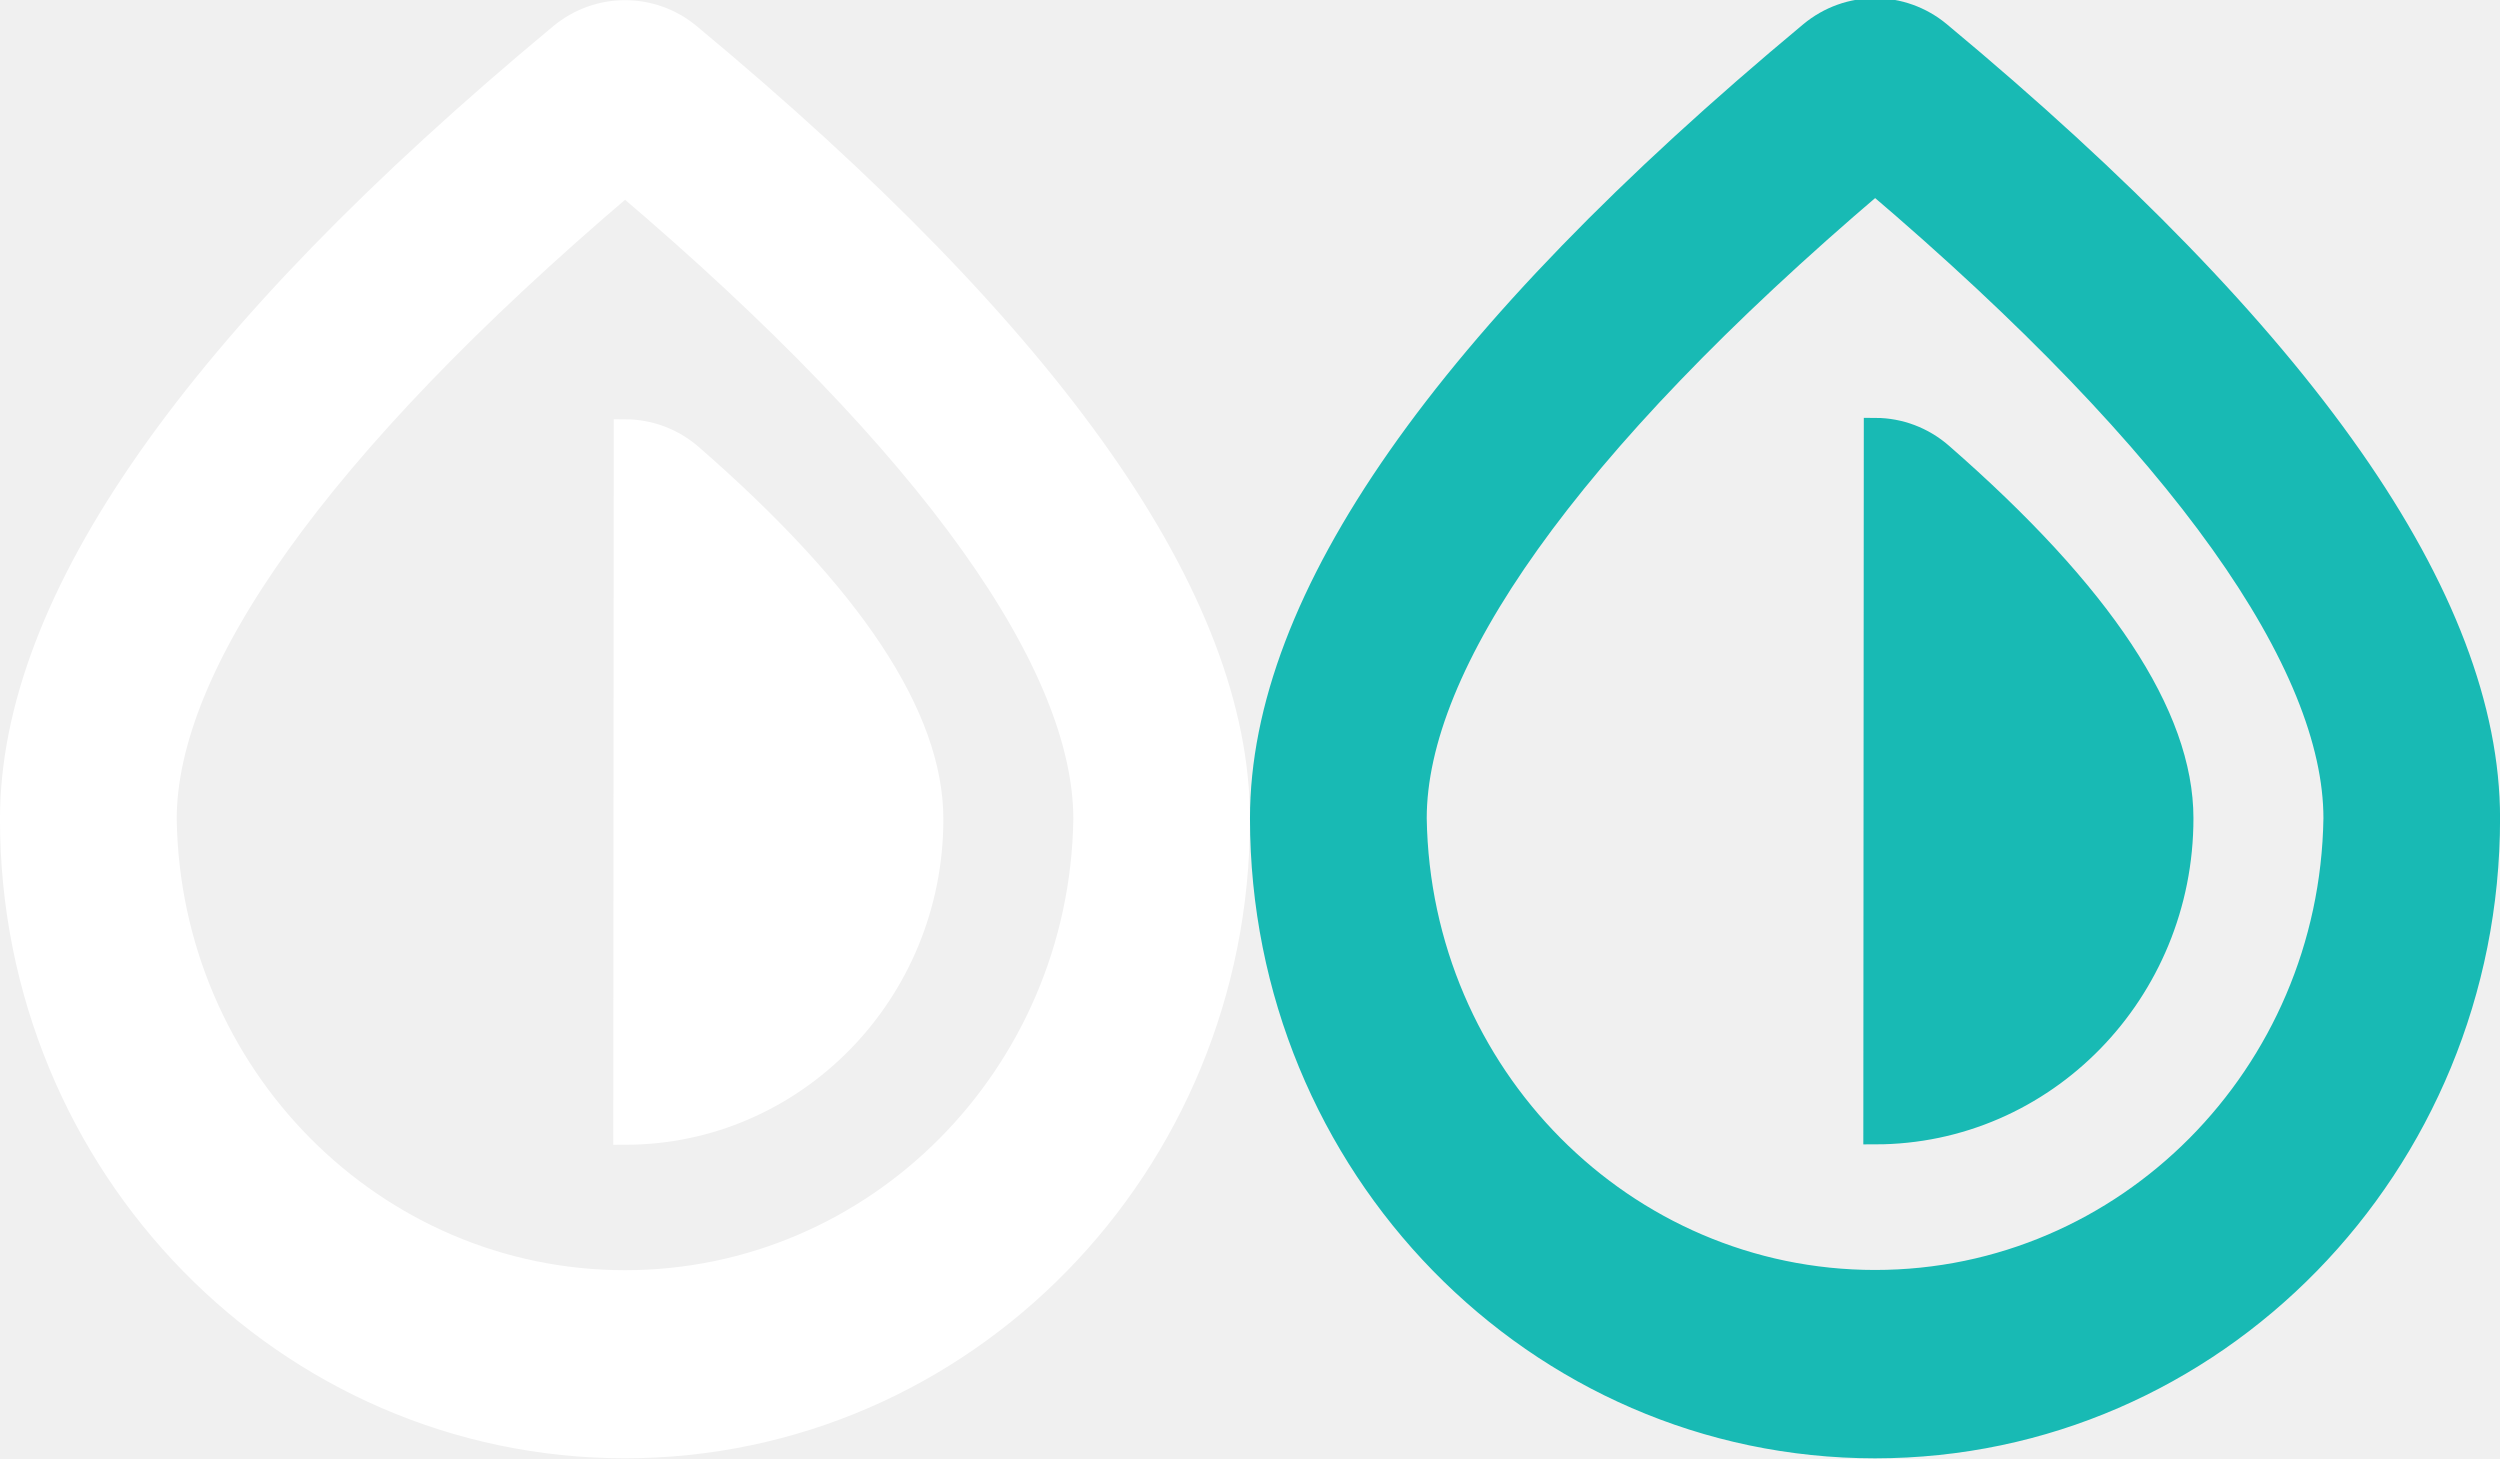
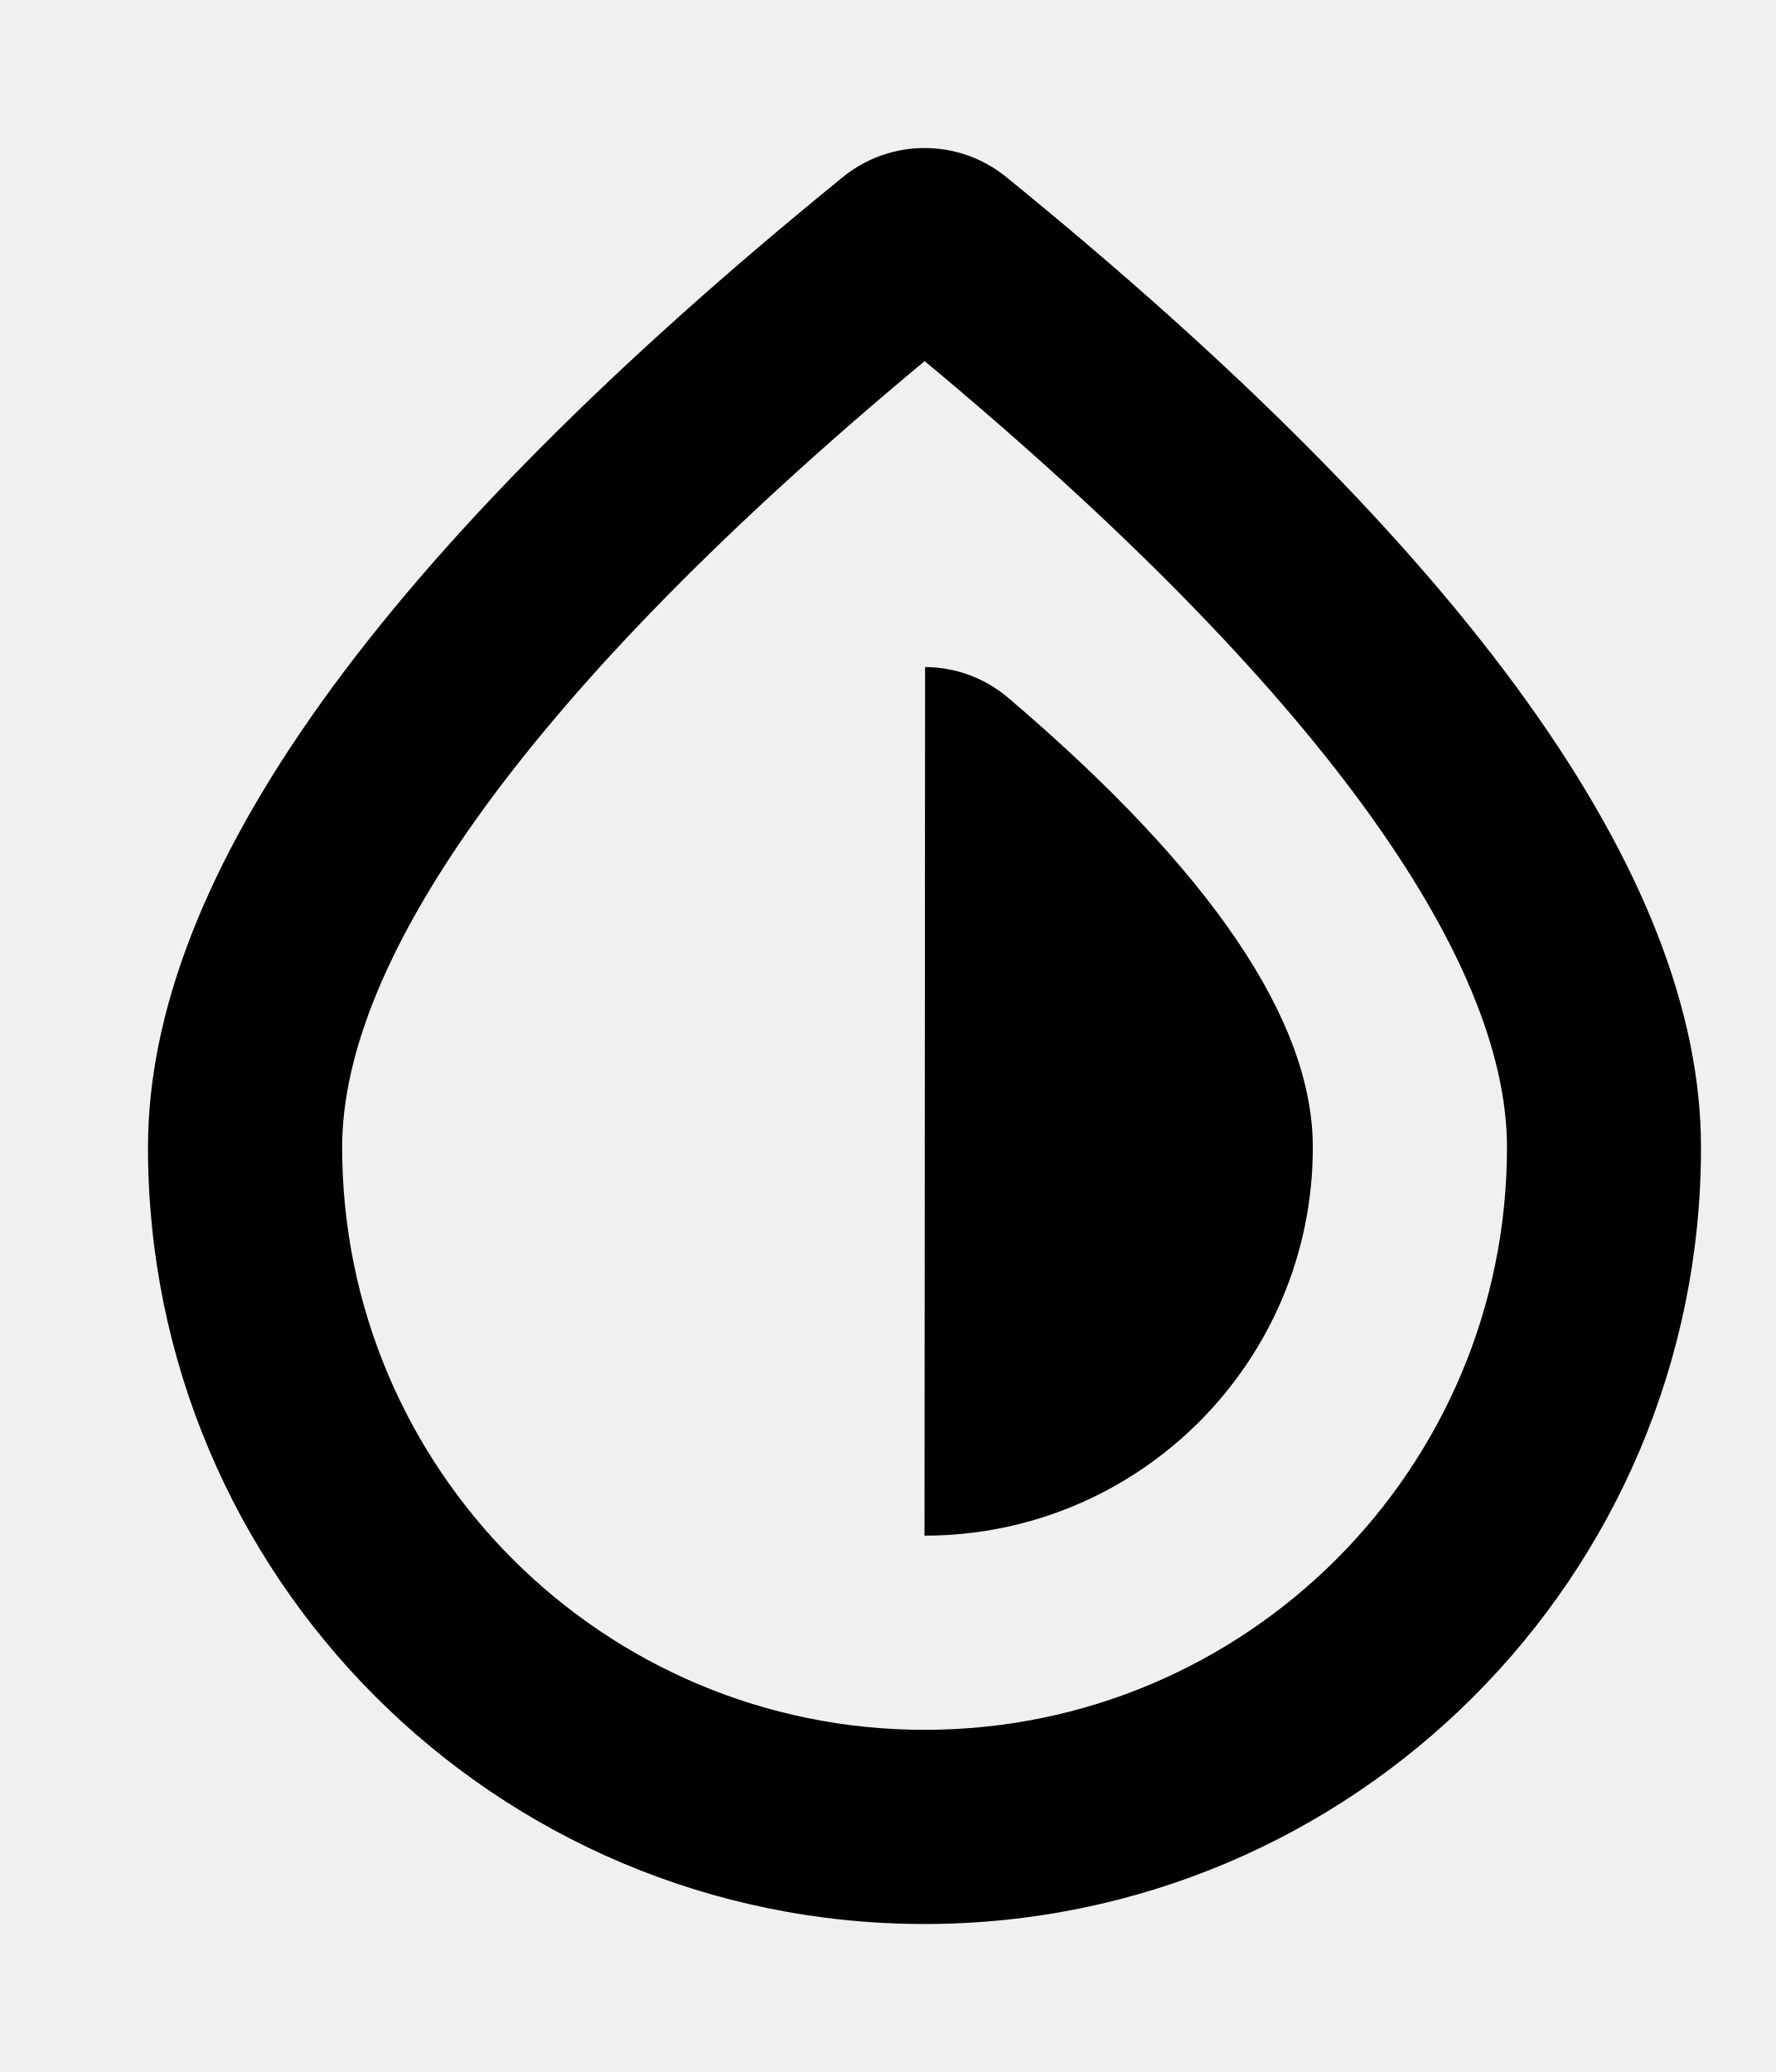
- <svg xmlns="http://www.w3.org/2000/svg" width="24" height="14">
-   <g fill="none">
-     <path d="M1.312 6.753a3.936 3.936 0 0 0 7.871 0c0-1.28-1.272-3.1-3.935-5.313-2.663 2.214-3.936 4.033-3.936 5.313zM5.247 12A5.247 5.247 0 0 1 0 6.753C0 4.925 1.565 2.74 4.696.196a.875.875 0 0 1 1.103 0c3.13 2.544 4.695 4.73 4.695 6.557A5.247 5.247 0 0 1 5.247 12zm.004-8.493l-.004 5.87a2.624 2.624 0 0 0 2.624-2.625c0-.855-.685-1.867-2.056-3.036a.873.873 0 0 0-.564-.209z" transform="matrix(1.1221 0 0 1.1474 .112 .116)" fill="#fff" stroke="#fff" stroke-width=".2" />
-     <path d="M1.312 6.753a3.936 3.936 0 0 0 7.871 0c0-1.28-1.272-3.1-3.935-5.313-2.663 2.214-3.936 4.033-3.936 5.313zM5.247 12A5.247 5.247 0 0 1 0 6.753C0 4.925 1.565 2.74 4.696.196a.875.875 0 0 1 1.103 0c3.13 2.544 4.695 4.73 4.695 6.557A5.247 5.247 0 0 1 5.247 12zm.004-8.493l-.004 5.87a2.624 2.624 0 0 0 2.624-2.625c0-.855-.685-1.867-2.056-3.036a.873.873 0 0 0-.564-.209z" transform="matrix(1.1222 0 0 1.149 12.112 .097)" fill="#18bab4" stroke="#18bab4" stroke-width=".2" />
+ <svg xmlns="http://www.w3.org/2000/svg" width="12px" height="14px" viewBox="0 0 12 14" version="1.1">
+   <g id="visual" stroke-width="1" fill-rule="evenodd">
+     <g id="HE-map---Legend-opacity" transform="translate(-1208, -526)" fill-rule="nonzero" stroke-width="0.2">
+       <g id="legend/default" transform="translate(1020, 514.5)">
+         <g id="icon/opacity/default" transform="translate(188, 12.5)">
+           <g id="iconopacitydefault" transform="translate(1, 0)">
+             <path d="M1.312,6.752 C1.312,8.926 3.074,10.688 5.248,10.688 C7.421,10.688 9.183,8.926 9.183,6.752 C9.183,5.473 7.91,3.654 5.248,1.44 C2.585,3.654 1.312,5.473 1.312,6.752 Z M5.247,12 C2.349,12 0,9.651 0,6.753 C0,4.925 1.565,2.74 4.696,0.196 C5.017,-0.065 5.478,-0.065 5.799,0.196 C8.929,2.74 10.494,4.925 10.494,6.753 C10.494,9.651 8.145,12 5.247,12 Z M5.251,3.507 L5.247,9.376 C6.696,9.376 7.871,8.202 7.871,6.752 C7.871,5.897 7.186,4.885 5.814,3.716 C5.652,3.578 5.452,3.508 5.251,3.507 L5.251,3.507 Z" id="Shape" />
+           </g>
+         </g>
+       </g>
+     </g>
  </g>
</svg>
